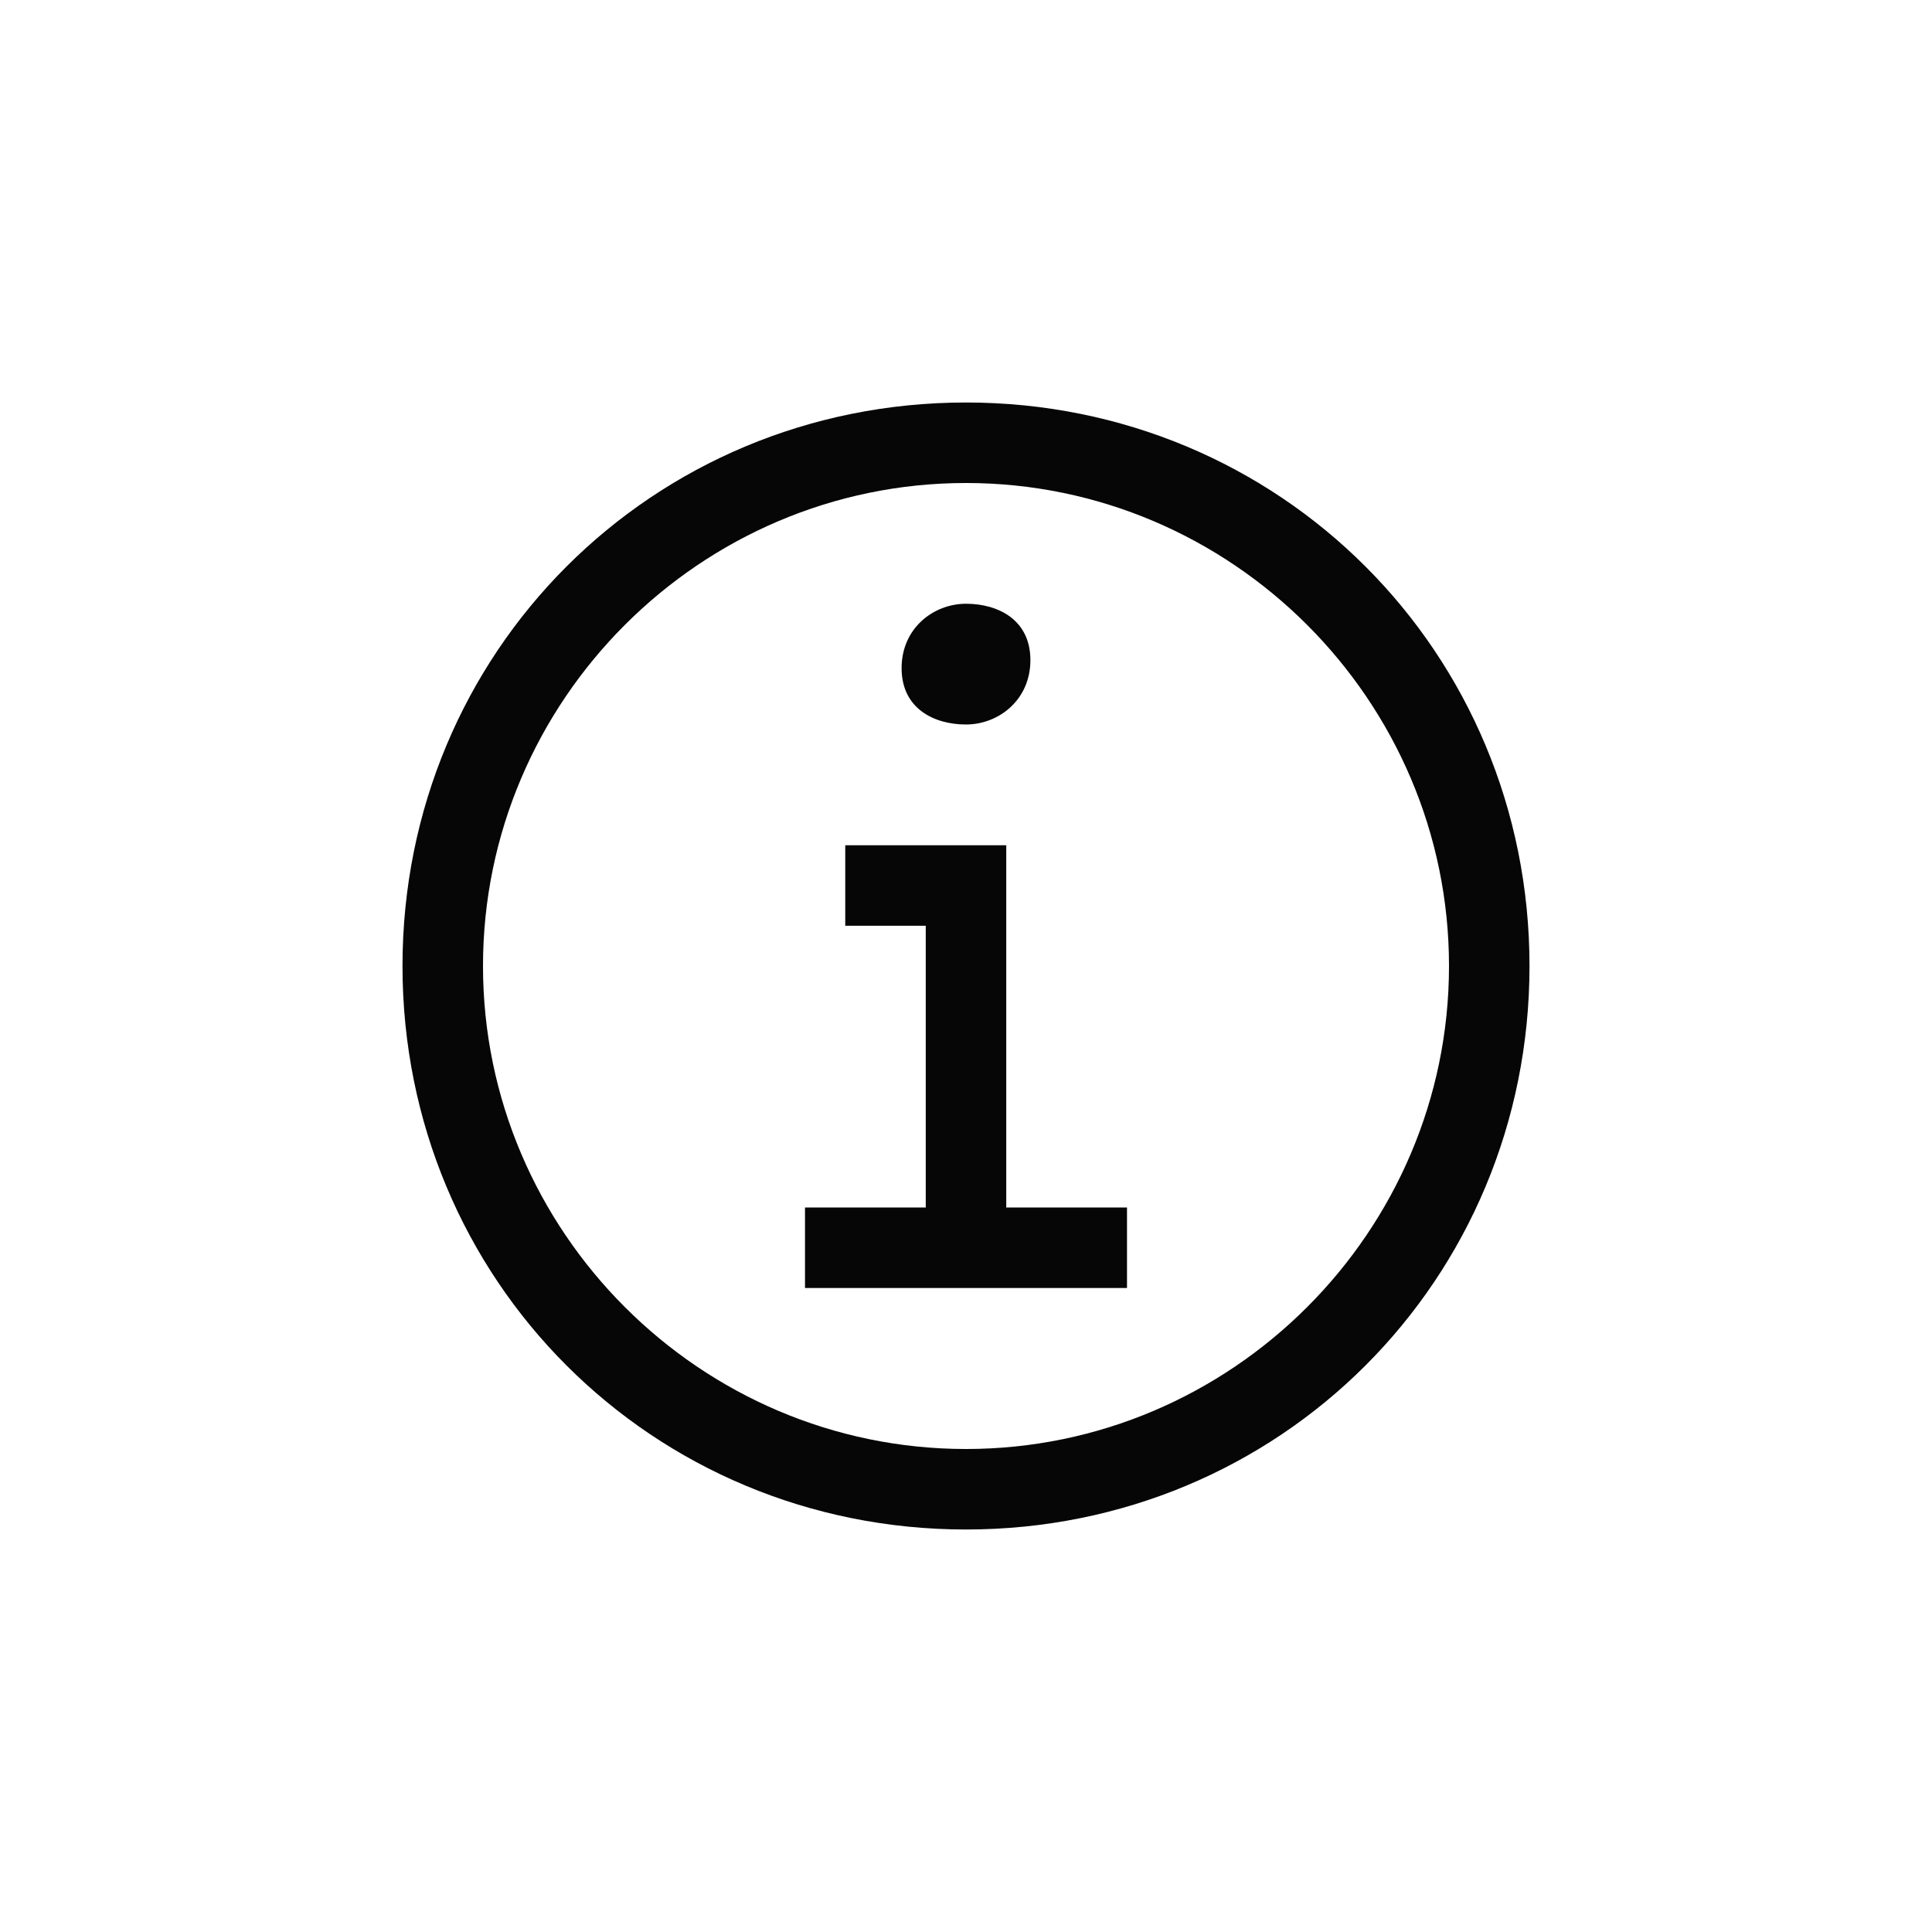
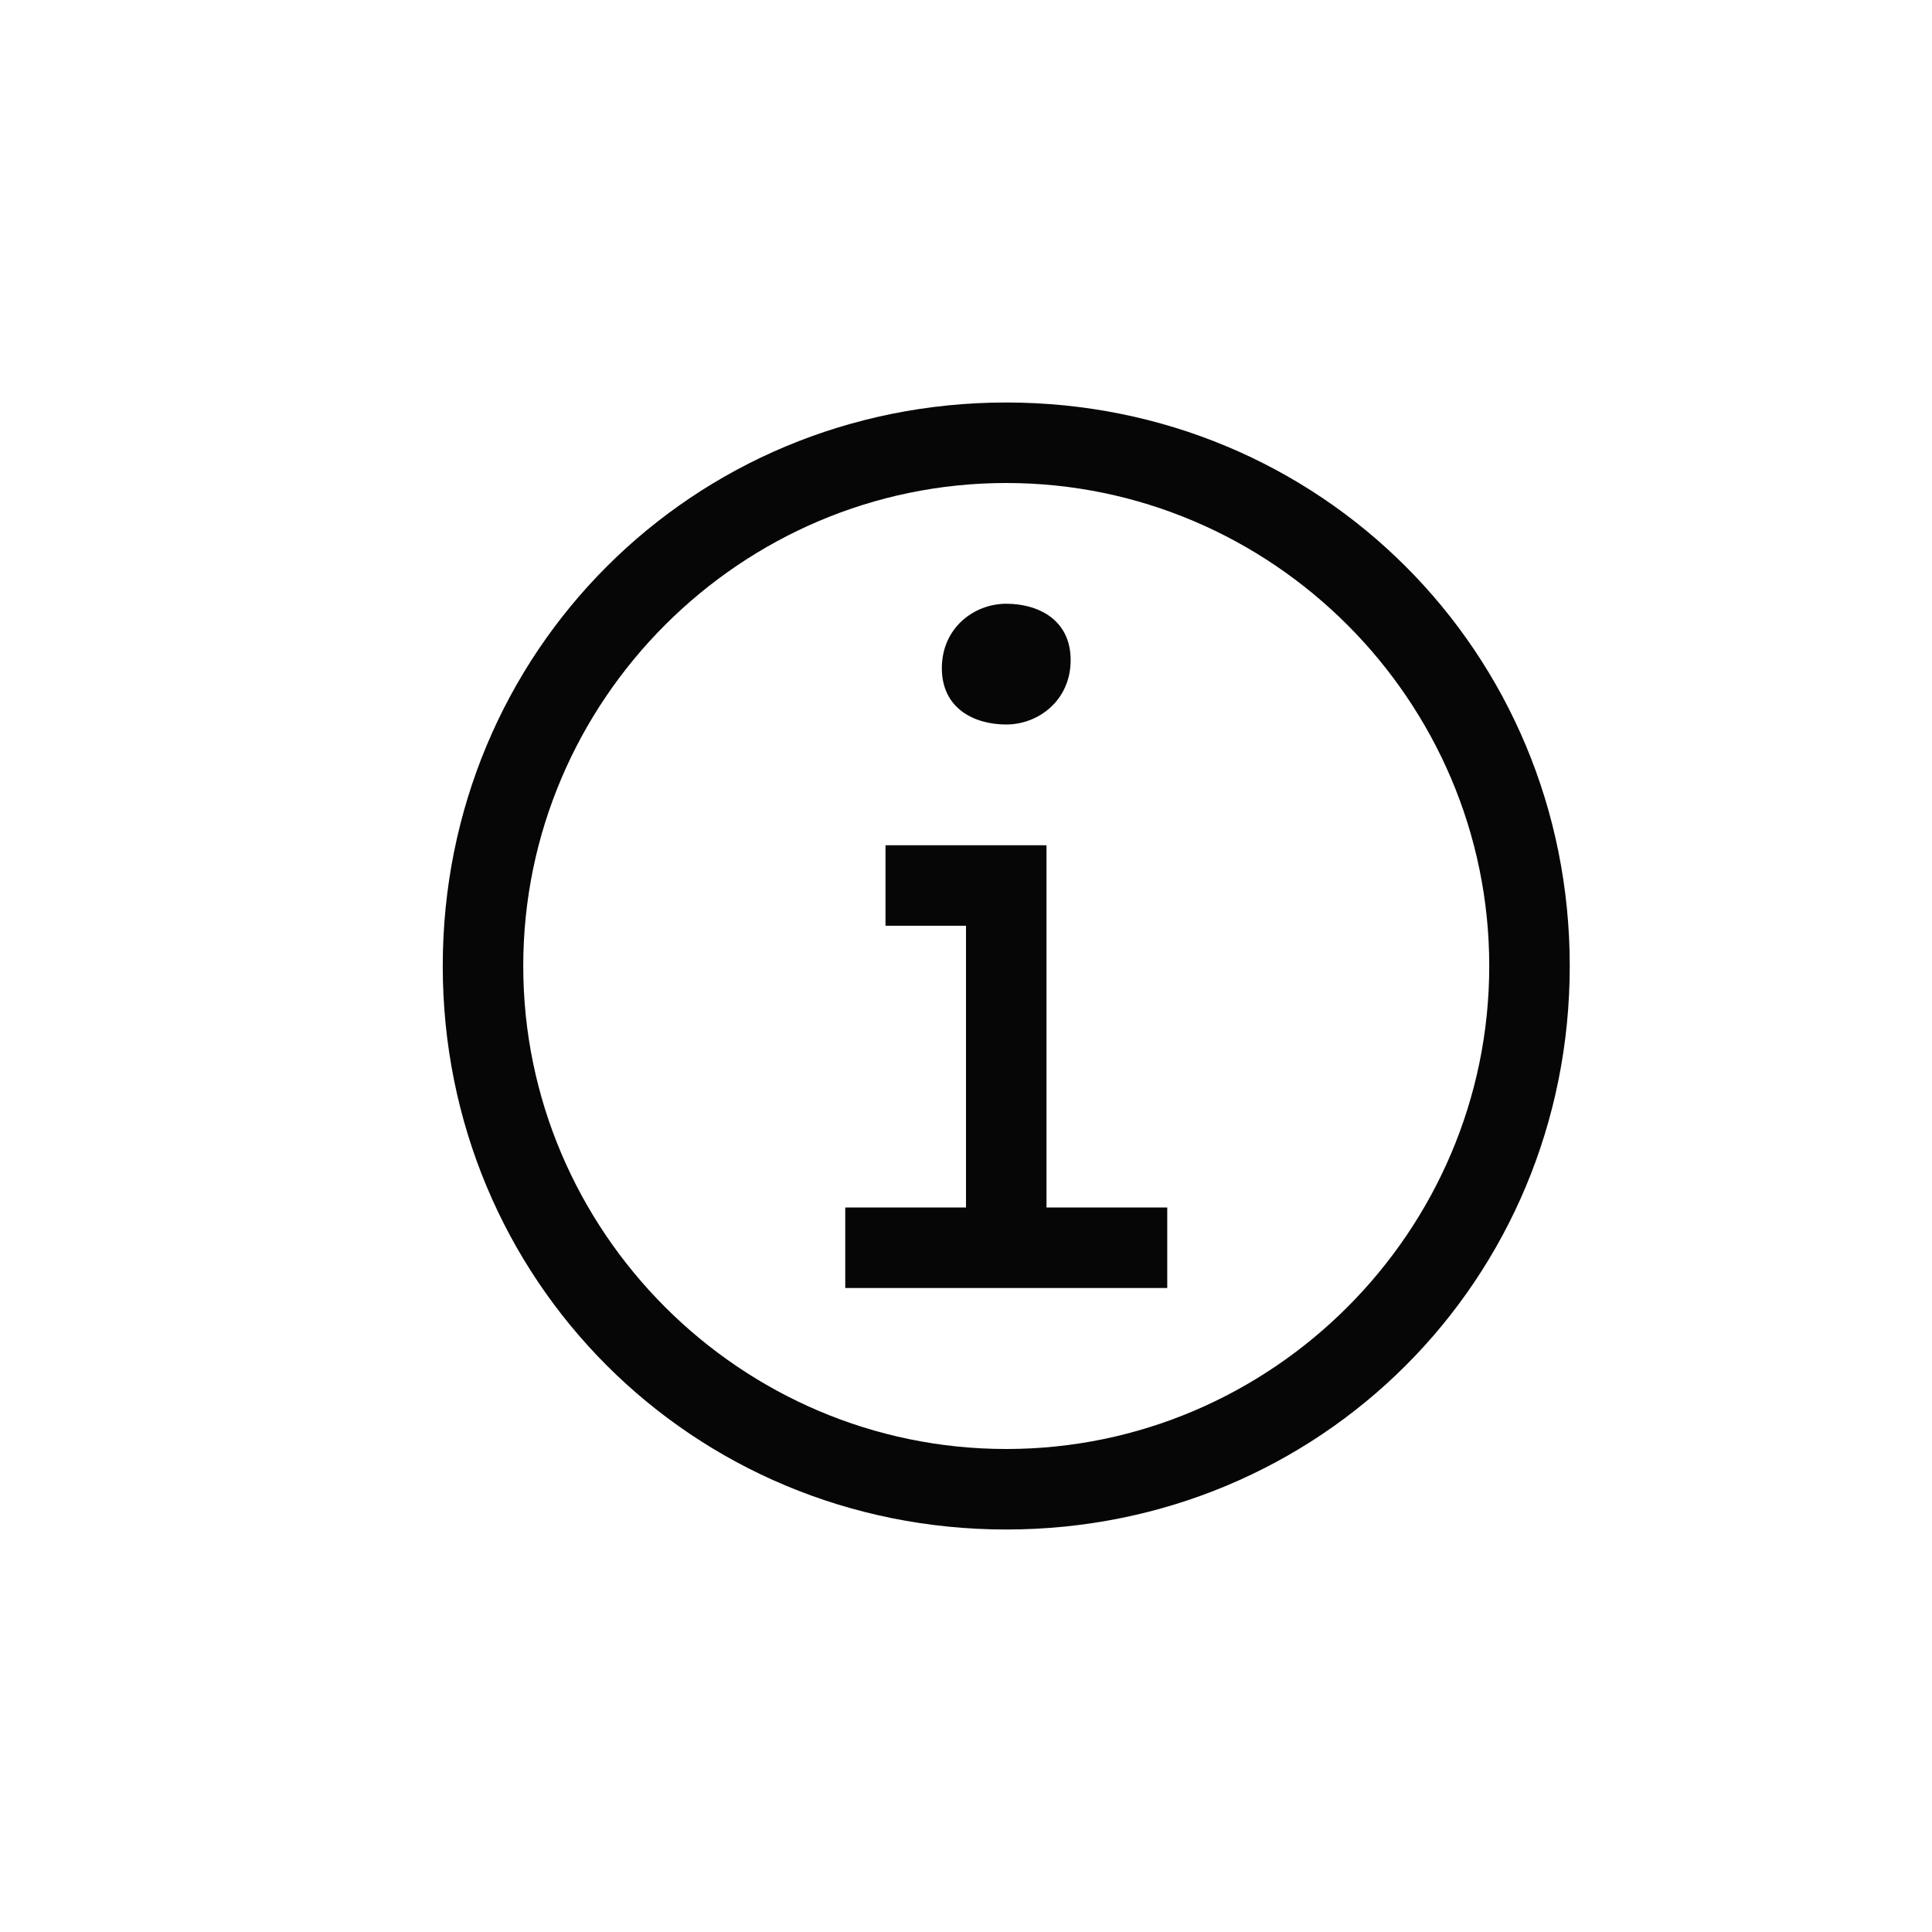
<svg xmlns="http://www.w3.org/2000/svg" width="24" height="24" viewBox="0 0 24 24">
-   <g transform="translate(4 4) scale(1)" fill="#060606">
+   <g transform="translate(4.5 4) scale(1)" fill="#060606">
    <path d="M8.5 11 8.5 6.5 6.5 6.5 6.5 7.5 7.5 7.5 7.5 11 6 11 6 12 10 12 10 11z" />
    <path d="M8,3.5c-0.4,0-0.8,0.3-0.8,0.8S7.6,5,8,5c0.4,0,0.8-0.3,0.8-0.8S8.4,3.5,8,3.5z" />
    <path d="M8,15c-3.9,0-7-3.1-7-7s3.1-7,7-7s7,3.1,7,7S11.9,15,8,15z M8,2C4.7,2,2,4.7,2,8s2.7,6,6,6s6-2.7,6-6S11.3,2,8,2z" />
  </g>
</svg>
